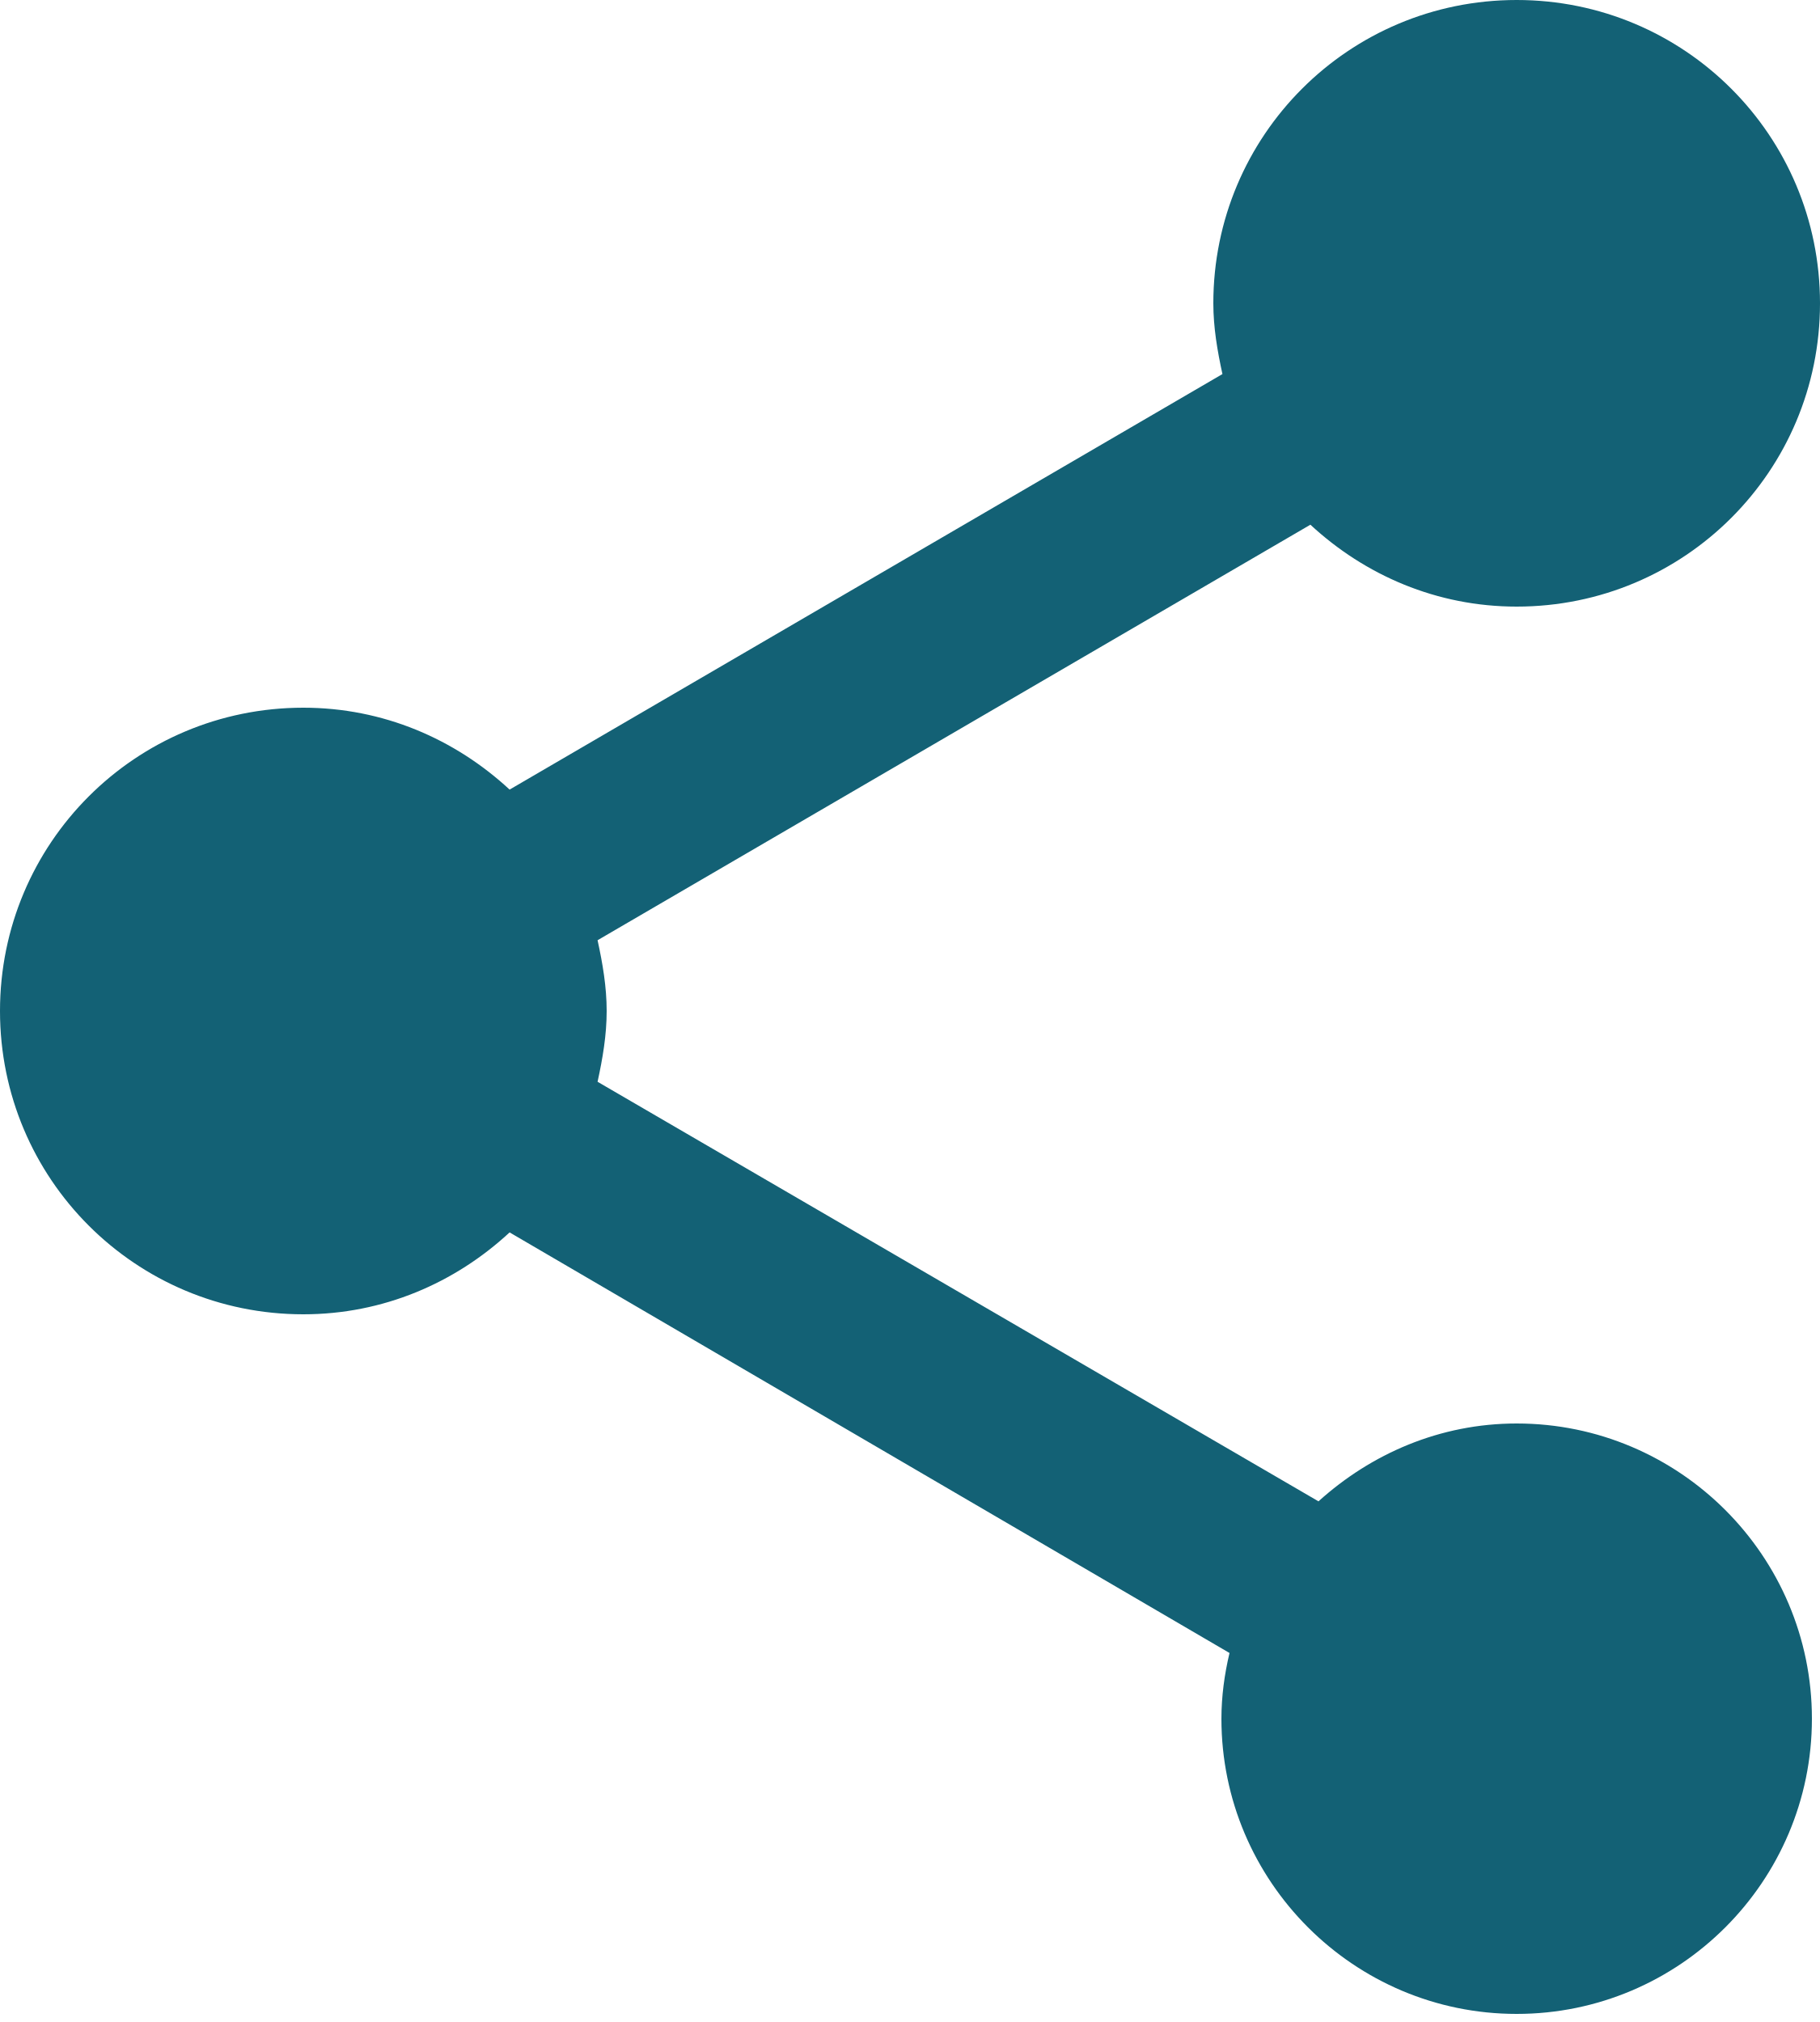
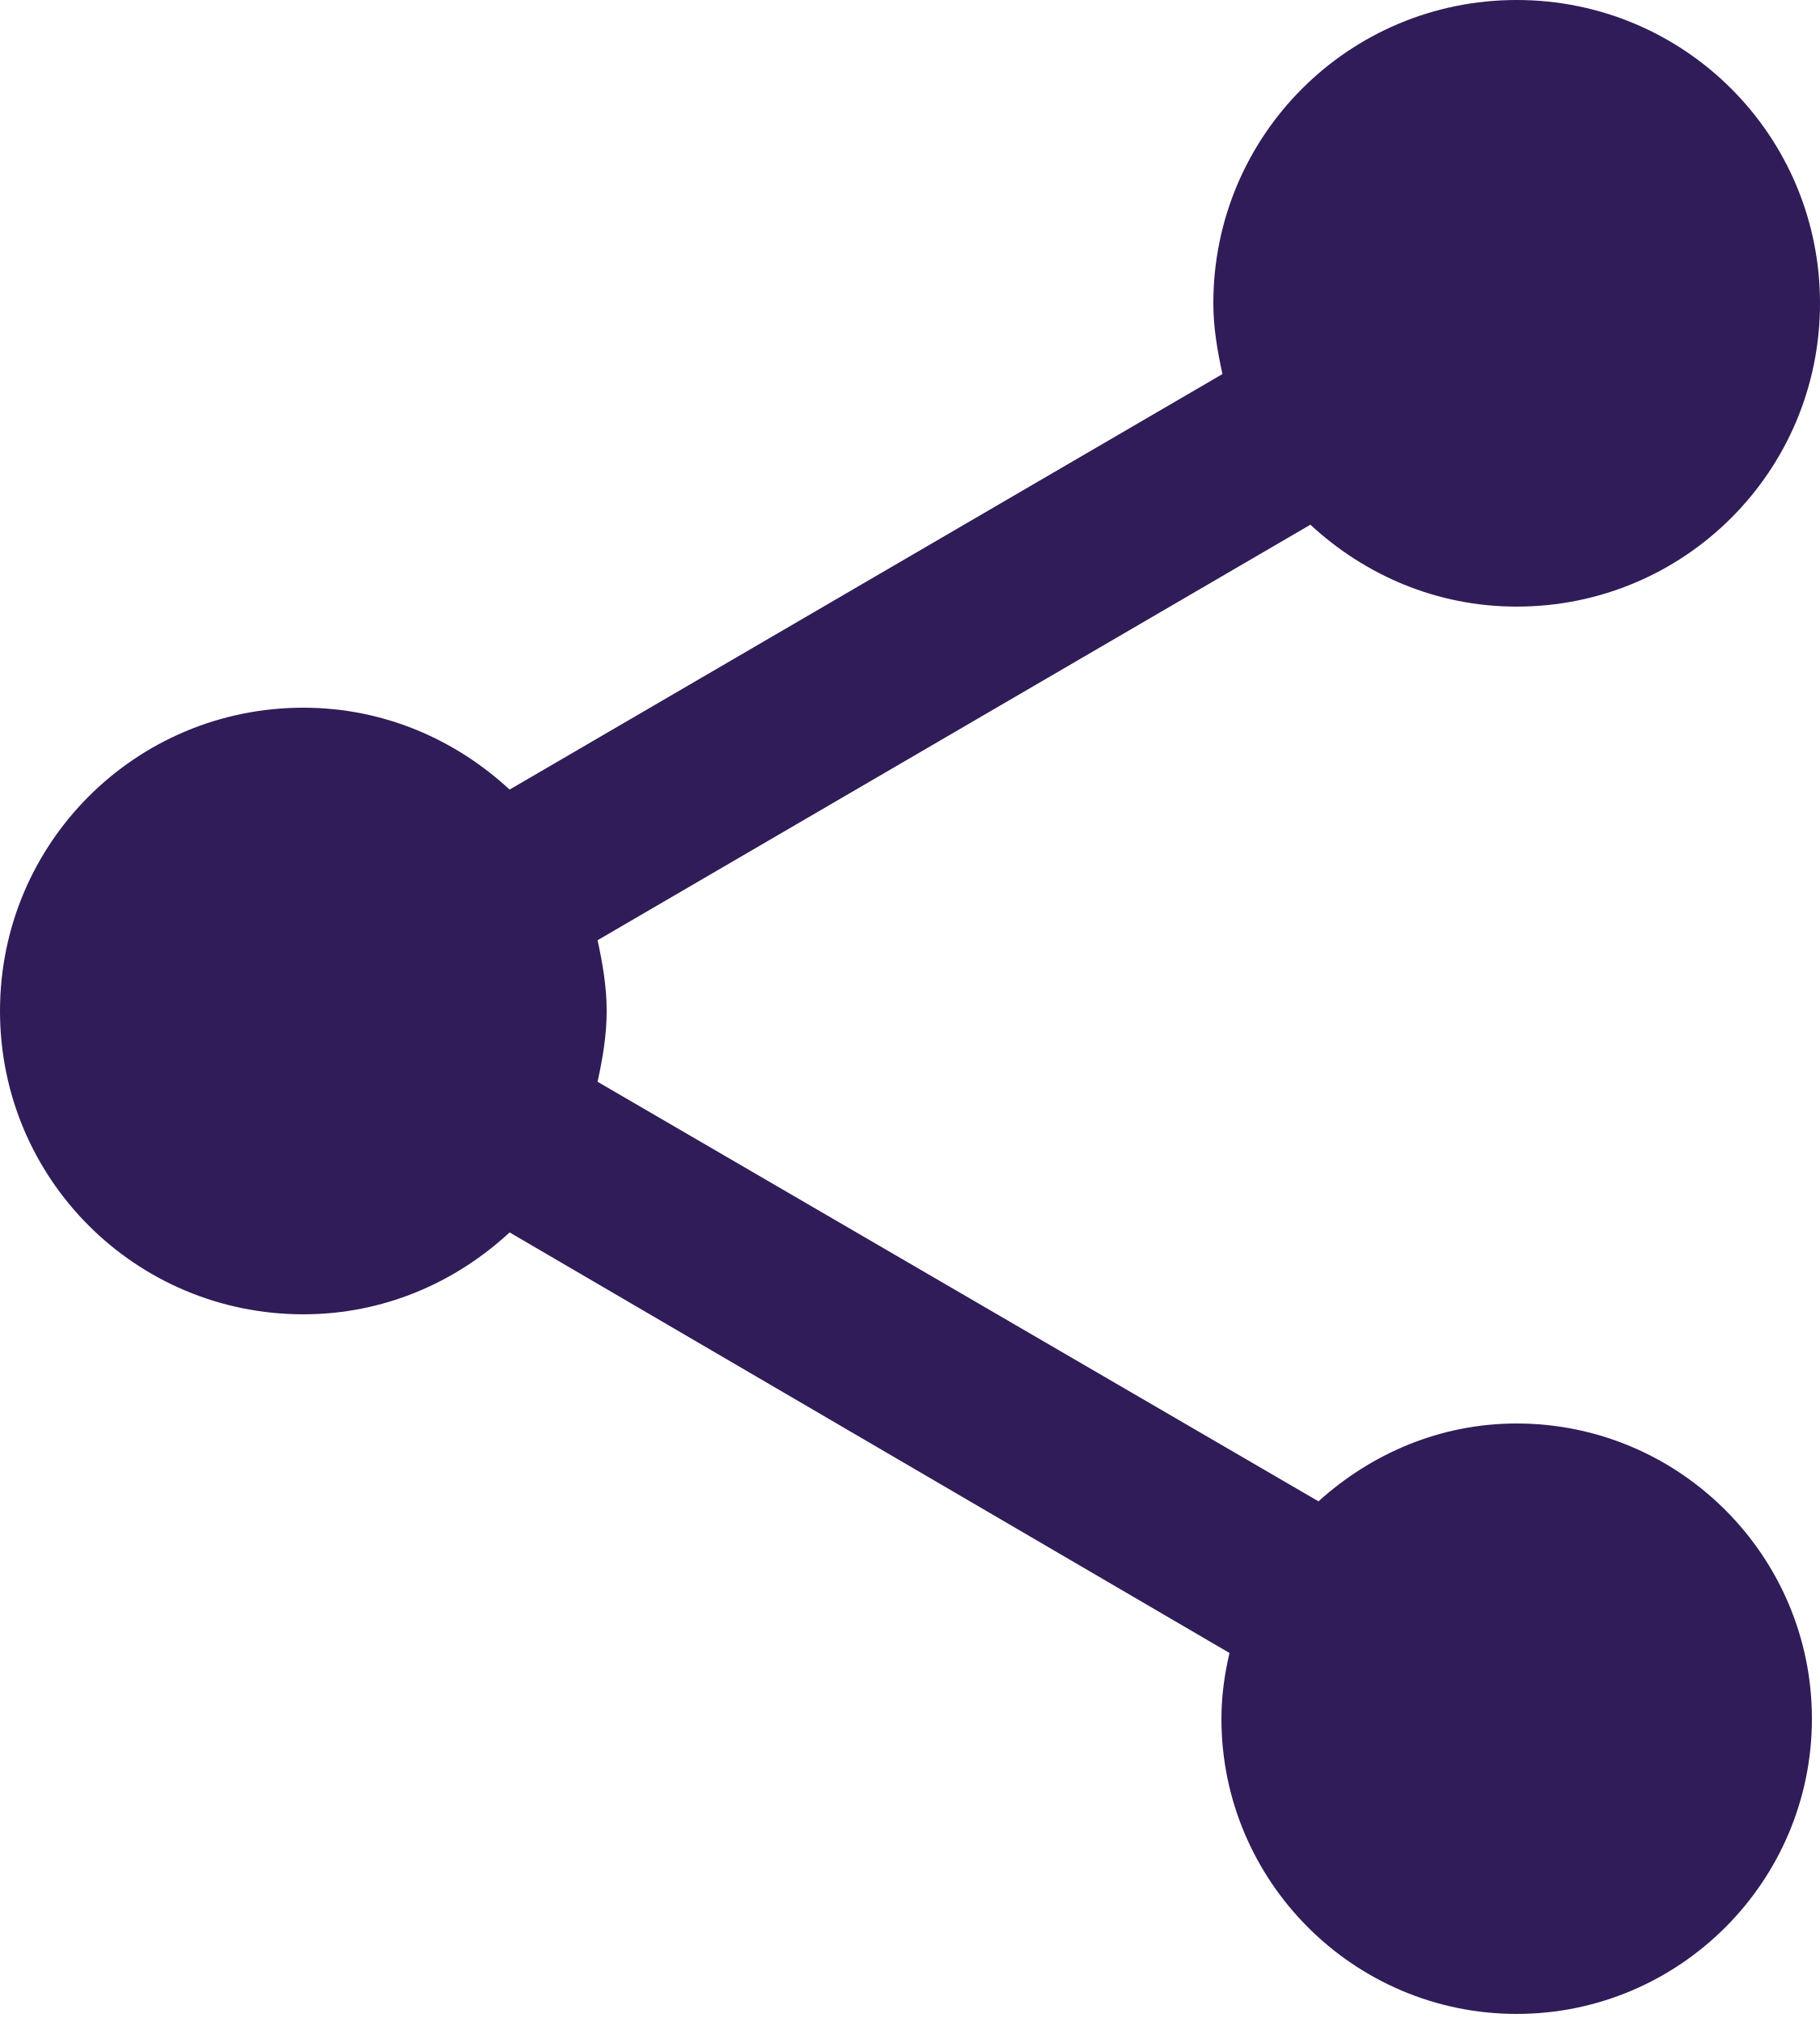
<svg xmlns="http://www.w3.org/2000/svg" width="18" height="20" viewBox="0 0 18 20" fill="none">
-   <path d="M15 14.08C14.24 14.08 13.56 14.38 13.04 14.85L5.91 10.7C5.96 10.47 6 10.24 6 10C6 9.76 5.96 9.53 5.91 9.3L12.96 5.19C13.5 5.69 14.21 6 15 6C16.66 6 18 4.66 18 3C18 1.34 16.66 0 15 0C13.34 0 12 1.34 12 3C12 3.24 12.04 3.47 12.09 3.7L5.04 7.81C4.5 7.31 3.79 7 3 7C1.34 7 0 8.34 0 10C0 11.66 1.34 13 3 13C3.79 13 4.5 12.69 5.04 12.19L12.16 16.35C12.11 16.56 12.08 16.78 12.08 17C12.08 18.61 13.39 19.92 15 19.92C16.61 19.92 17.92 18.61 17.92 17C17.92 15.39 16.61 14.08 15 14.08Z" fill="#136175" />
+   <path d="M15 14.08C14.24 14.08 13.56 14.38 13.04 14.85L5.91 10.7C5.96 10.47 6 10.24 6 10C6 9.76 5.96 9.53 5.91 9.3L12.96 5.19C13.5 5.69 14.21 6 15 6C16.66 6 18 4.66 18 3C18 1.34 16.66 0 15 0C13.34 0 12 1.34 12 3C12 3.24 12.04 3.47 12.09 3.7L5.04 7.81C4.5 7.31 3.79 7 3 7C1.34 7 0 8.34 0 10C0 11.66 1.34 13 3 13C3.79 13 4.5 12.69 5.04 12.19L12.16 16.35C12.11 16.56 12.08 16.78 12.08 17C12.08 18.61 13.39 19.92 15 19.92C16.61 19.92 17.92 18.61 17.92 17C17.92 15.39 16.61 14.08 15 14.08Z" fill="#301C58" />
</svg>
